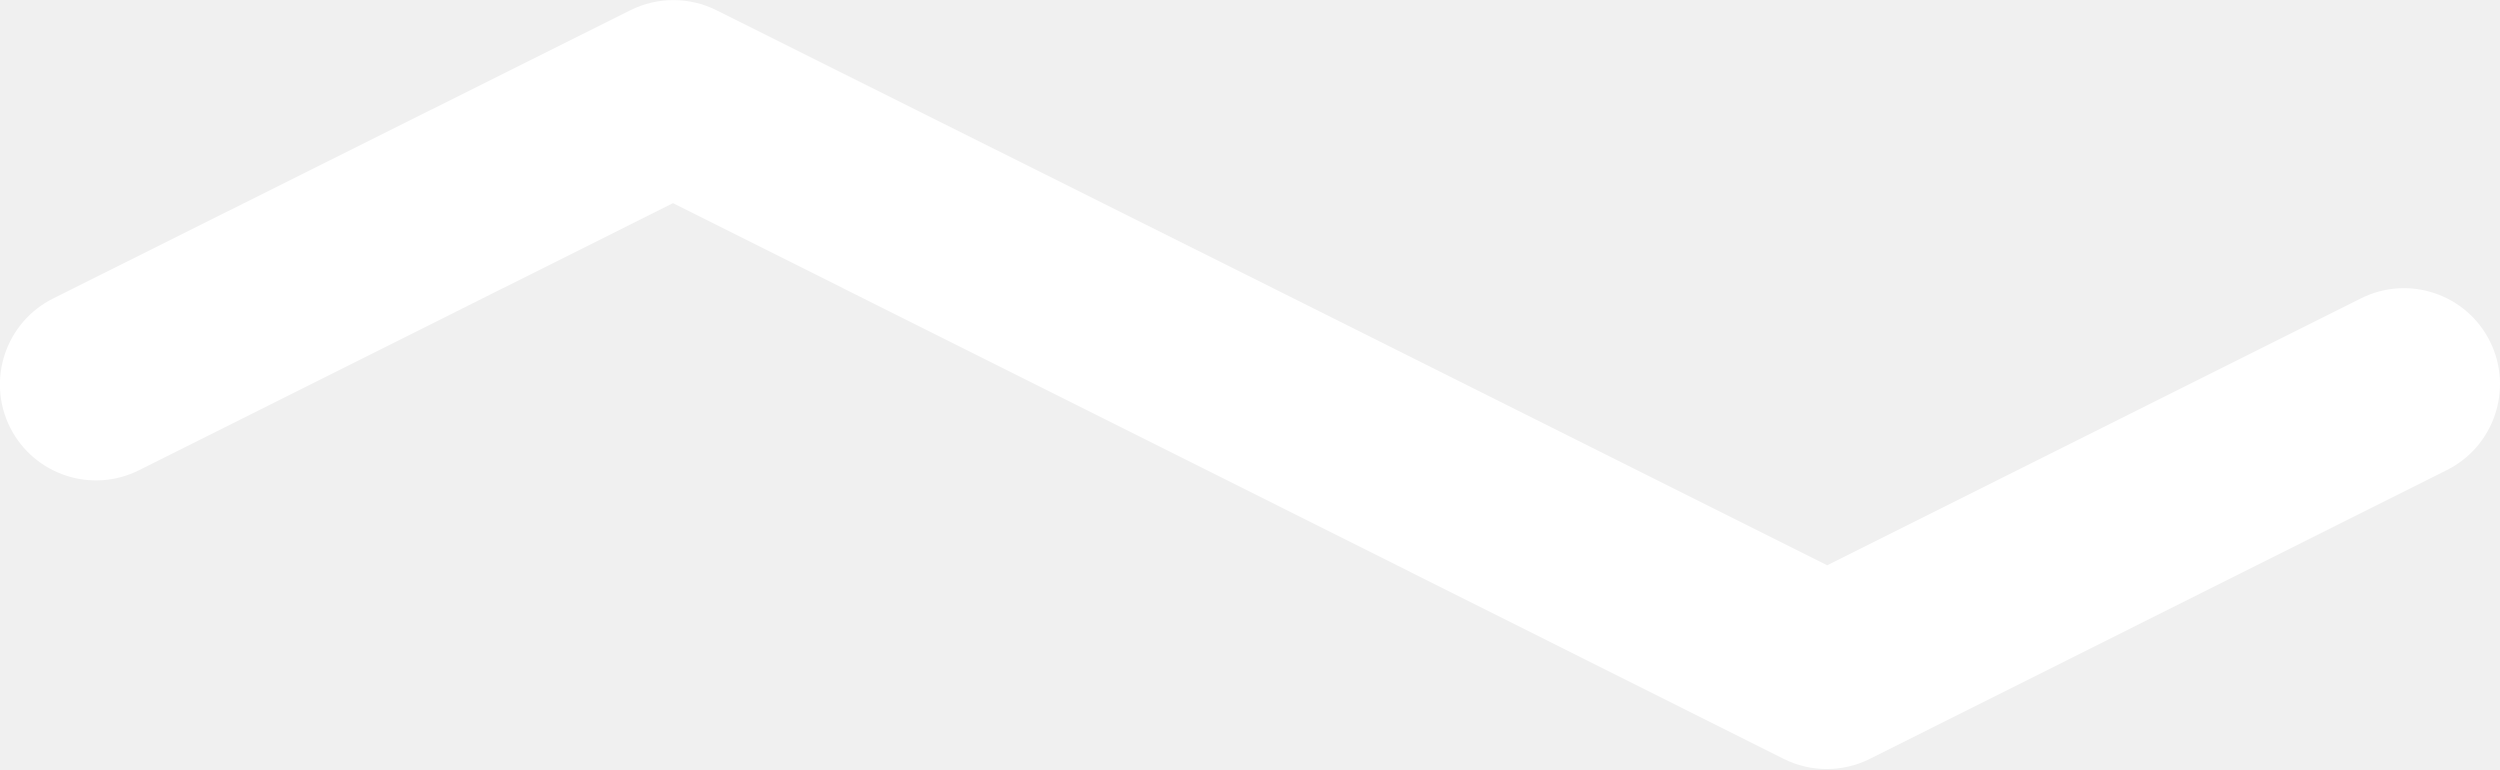
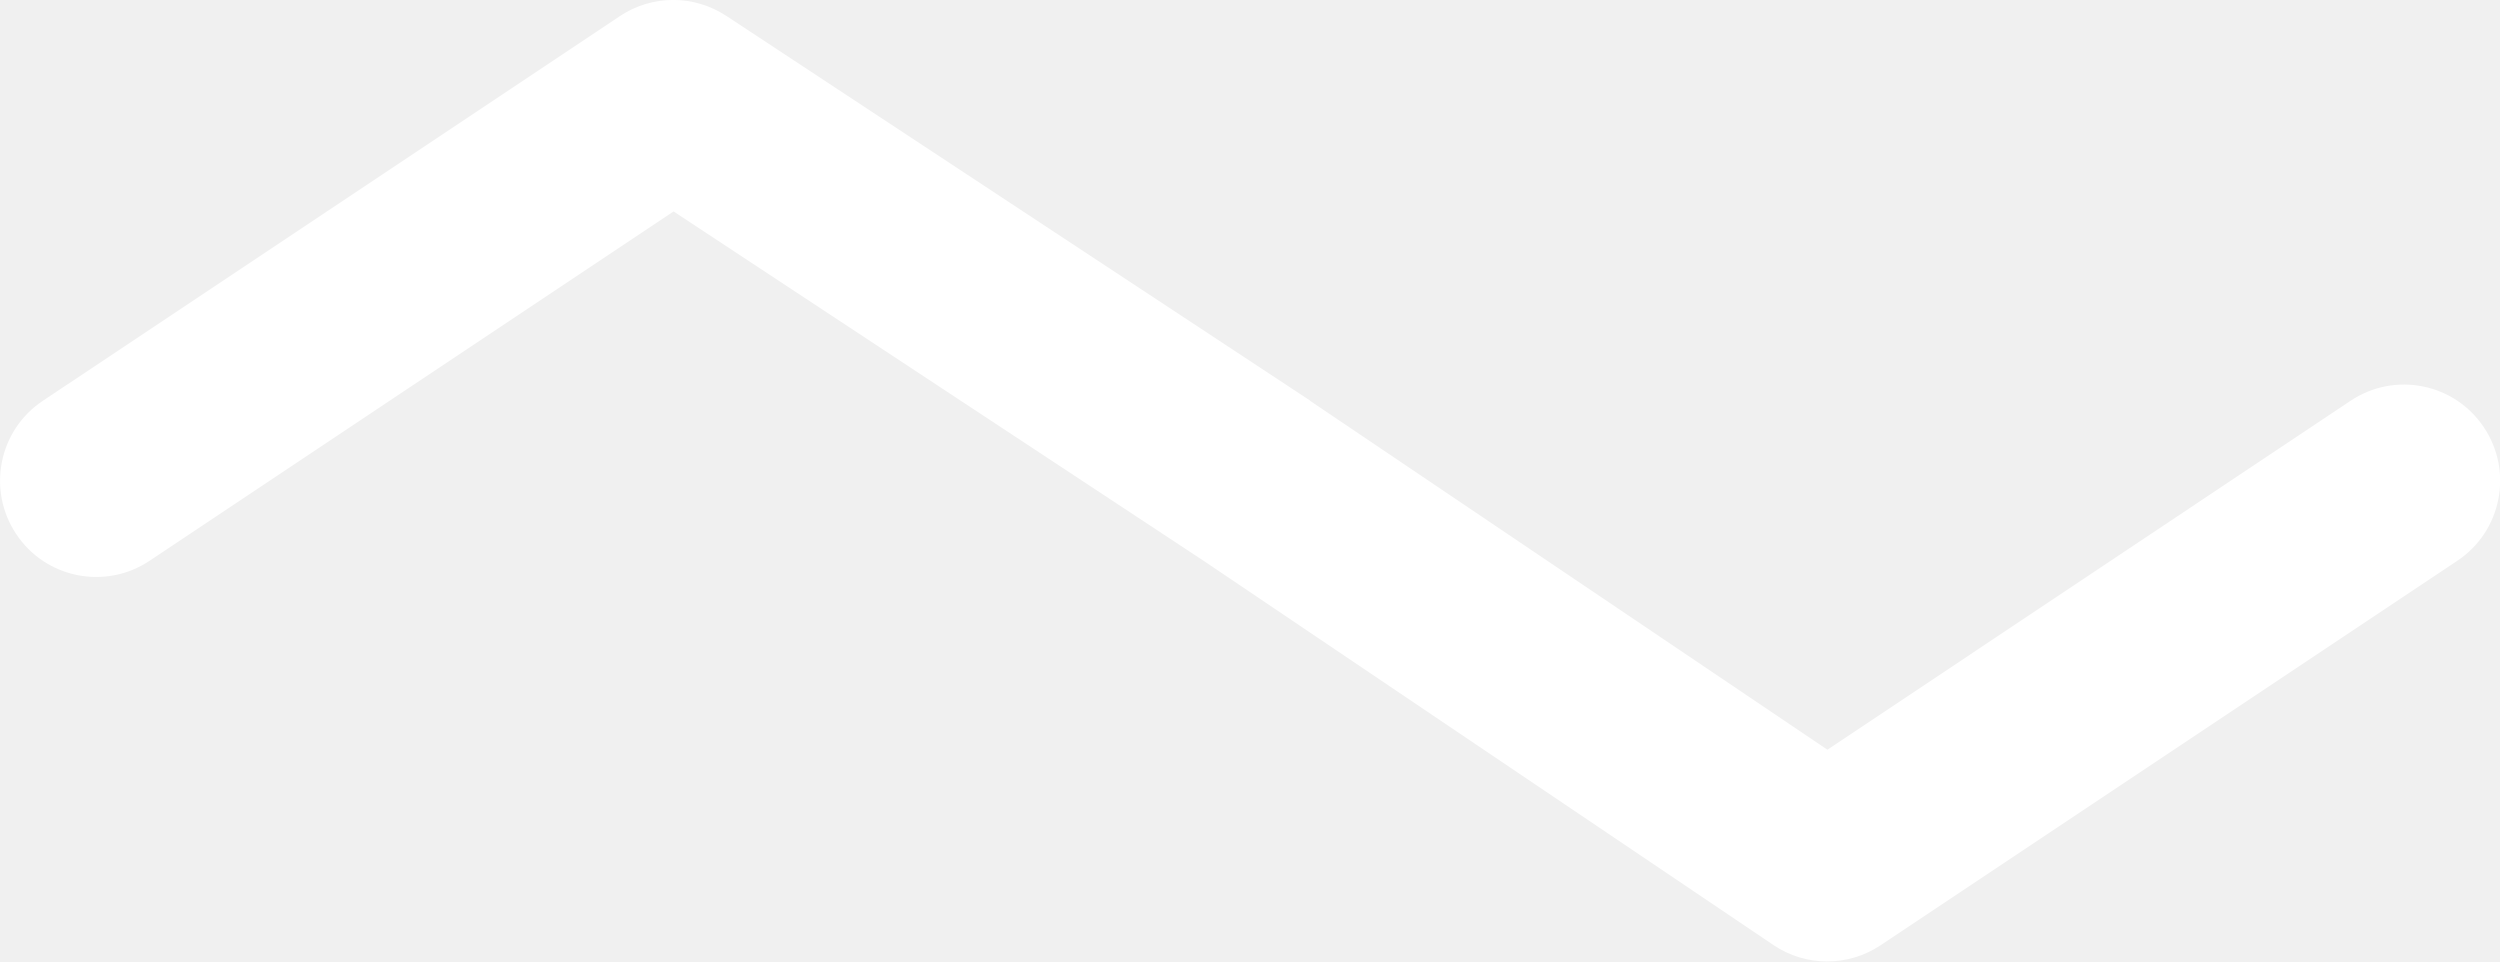
- <svg width="26" height="8">
-   <path d="m6.557 0.106c-2.001 0.999-4.001 1.998-6.002 2.997-0.496 0.246-0.698 0.848-0.45 1.343 0.249 0.493 0.85 0.692 1.343 0.443 1.85-0.925 3.701-1.85 5.551-2.776 1.85 0.925 3.701 1.85 5.551 2.776 2.001 1.002 4.001 2.003 6.002 3.004 0.281 0.14 0.612 0.14 0.893 0 2.001-1.002 4.001-2.003 6.002-3.004 0.492-0.246 0.693-0.843 0.45-1.336-0.246-0.496-0.848-0.698-1.343-0.45-1.85 0.925-3.701 1.85-5.551 2.776-1.85-0.925-3.701-1.85-5.551-2.776-2.001-0.999-4.001-1.998-6.002-2.997-0.281-0.14-0.612-0.14-0.893 0z" fill="#fff" />
+ <svg xmlns="http://www.w3.org/2000/svg" width="26" height="10" version="1.1">
+   <path d="m7.551 0.164c-0.336-0.221-0.771-0.219-1.105 0.004l-6 4c-0.46 0.306-0.584 0.927-0.277 1.387 0.306 0.46 0.927 0.584 1.387 0.277 1.816-1.211 3.633-2.422 5.449-3.633 1.837 1.211 3.675 2.422 5.512 3.633 1.975 1.332 3.95 2.664 5.926 3.996 0.336 0.227 0.776 0.228 1.113 0.004 2-1.333 4-2.667 6-4 0.46-0.306 0.584-0.927 0.277-1.387-0.306-0.46-0.927-0.584-1.387-0.277-1.814 1.21-3.628 2.419-5.441 3.629-1.792-1.208-3.583-2.417-5.375-3.625-0.003-0.003-0.005-0.005-0.008-0.008-2.023-1.333-4.047-2.667-6.07-4z" fill="#fff" />
</svg>
